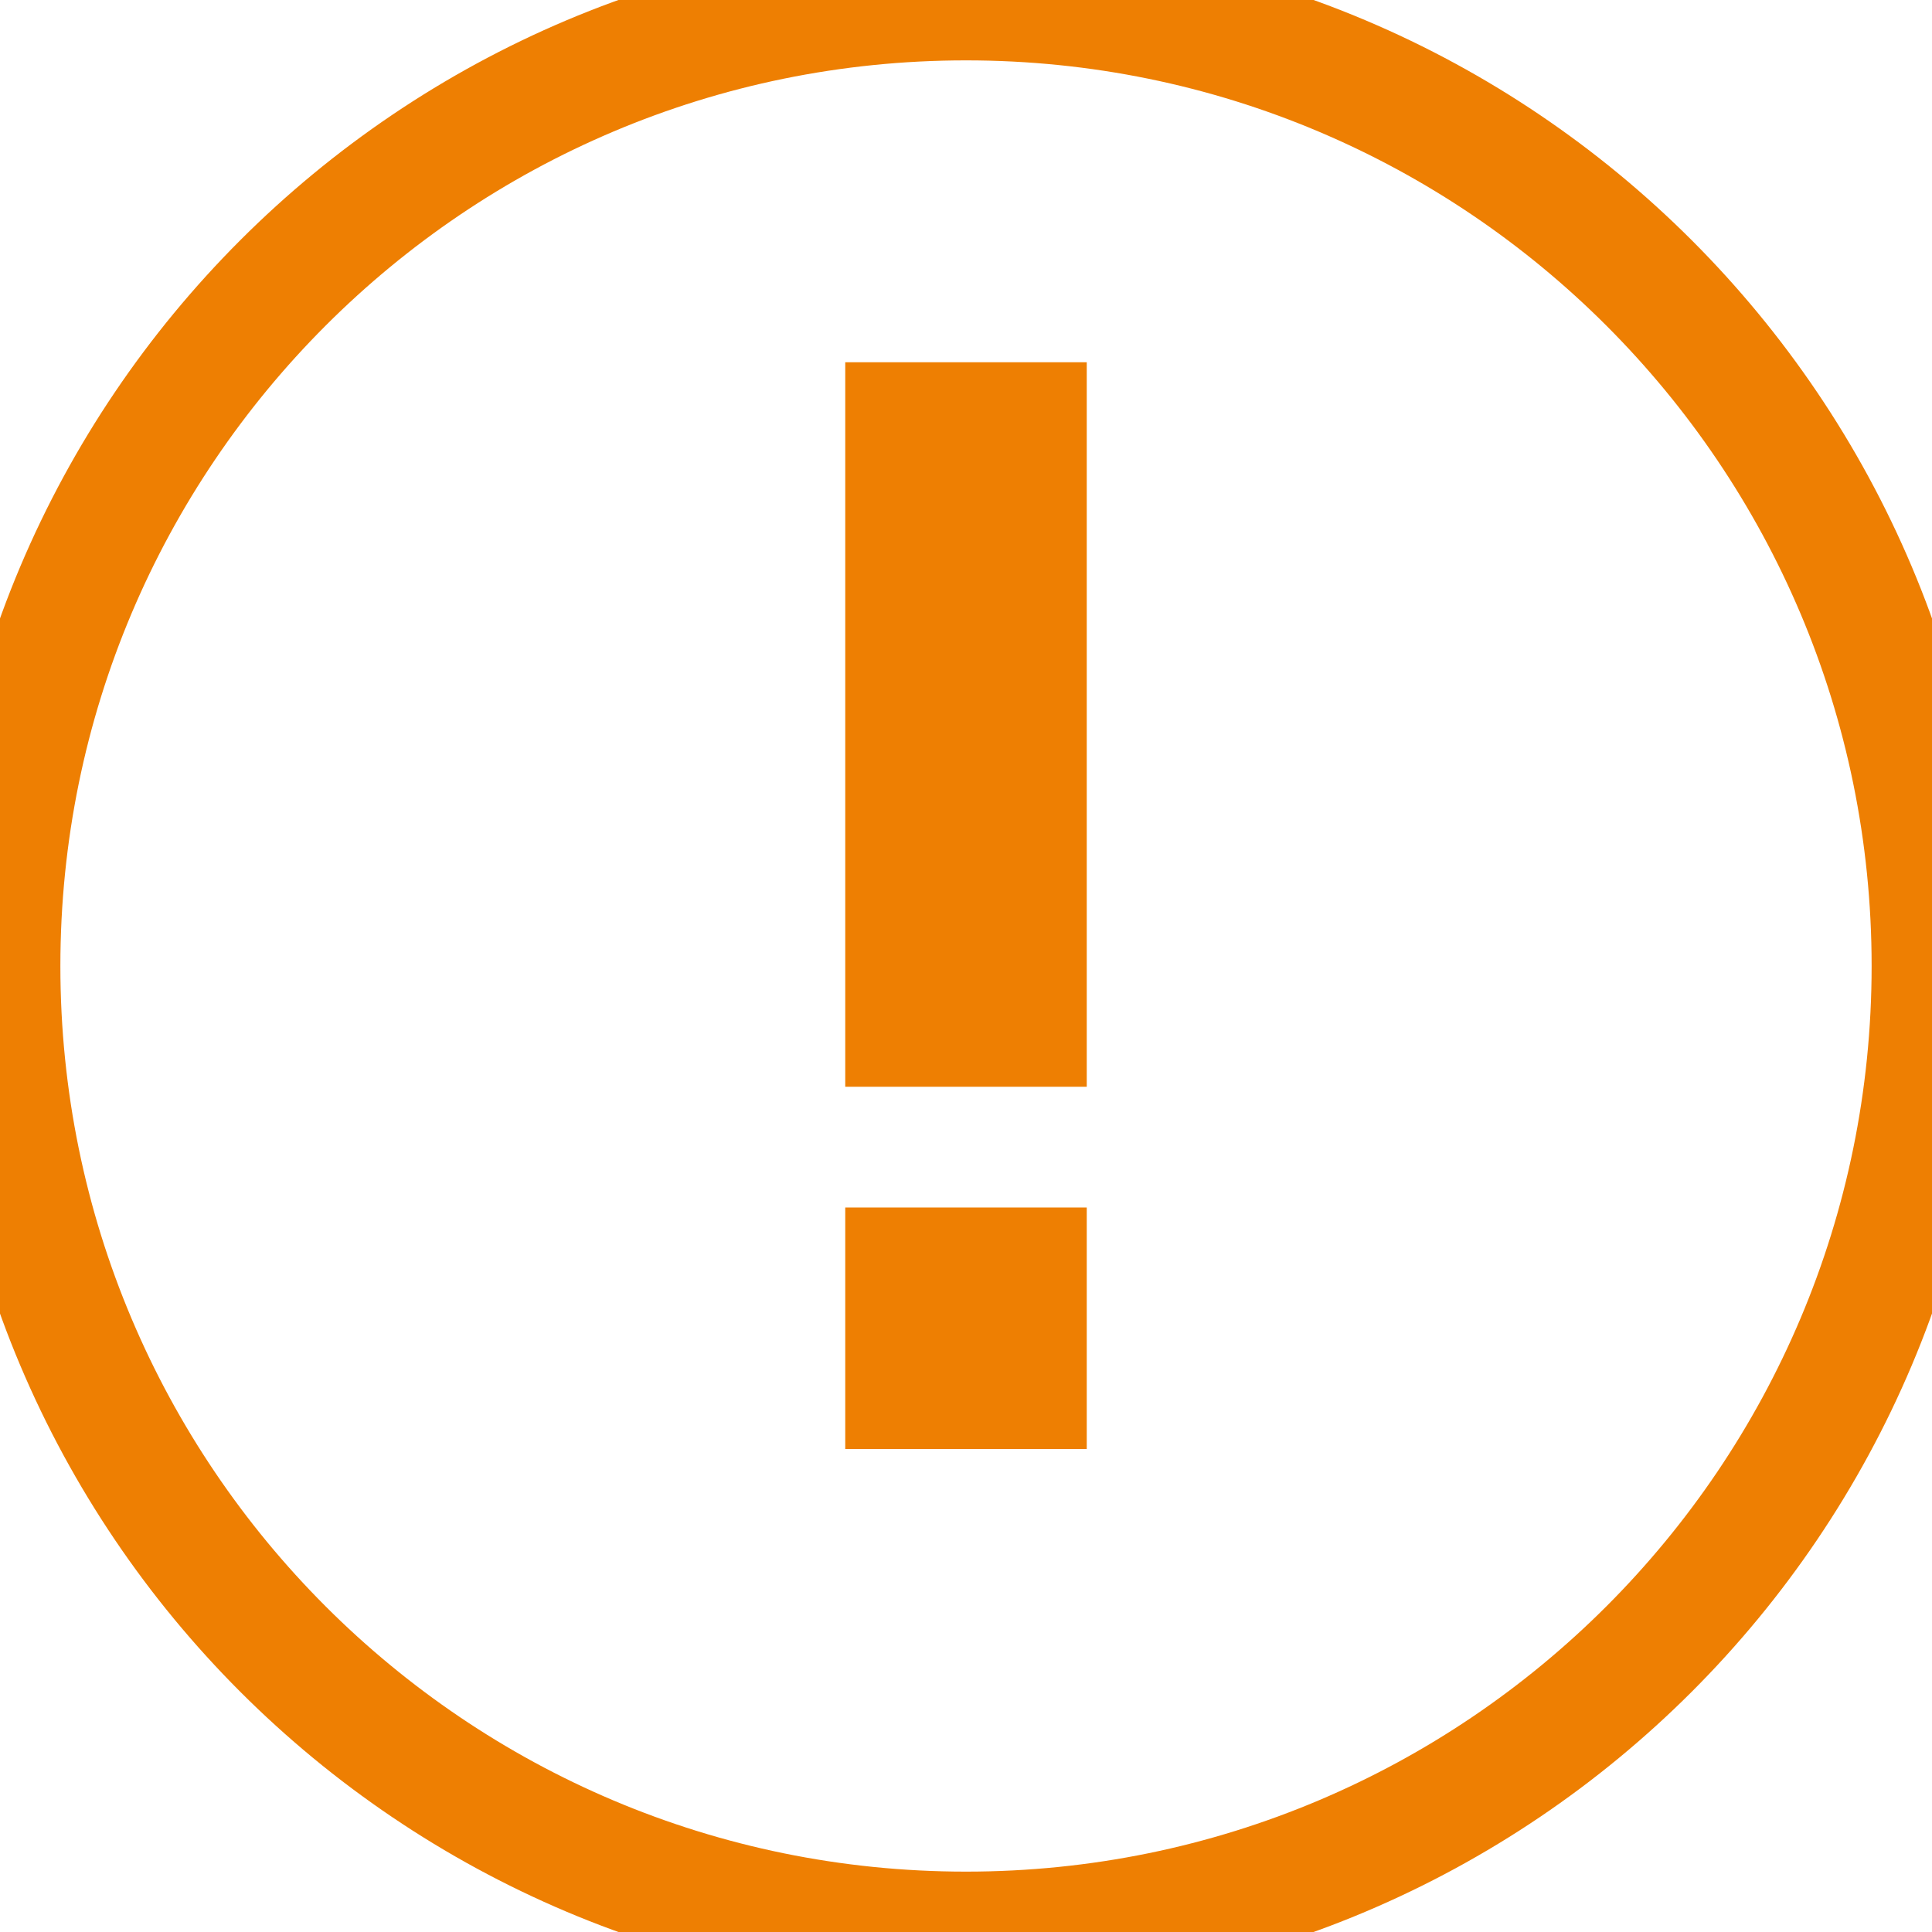
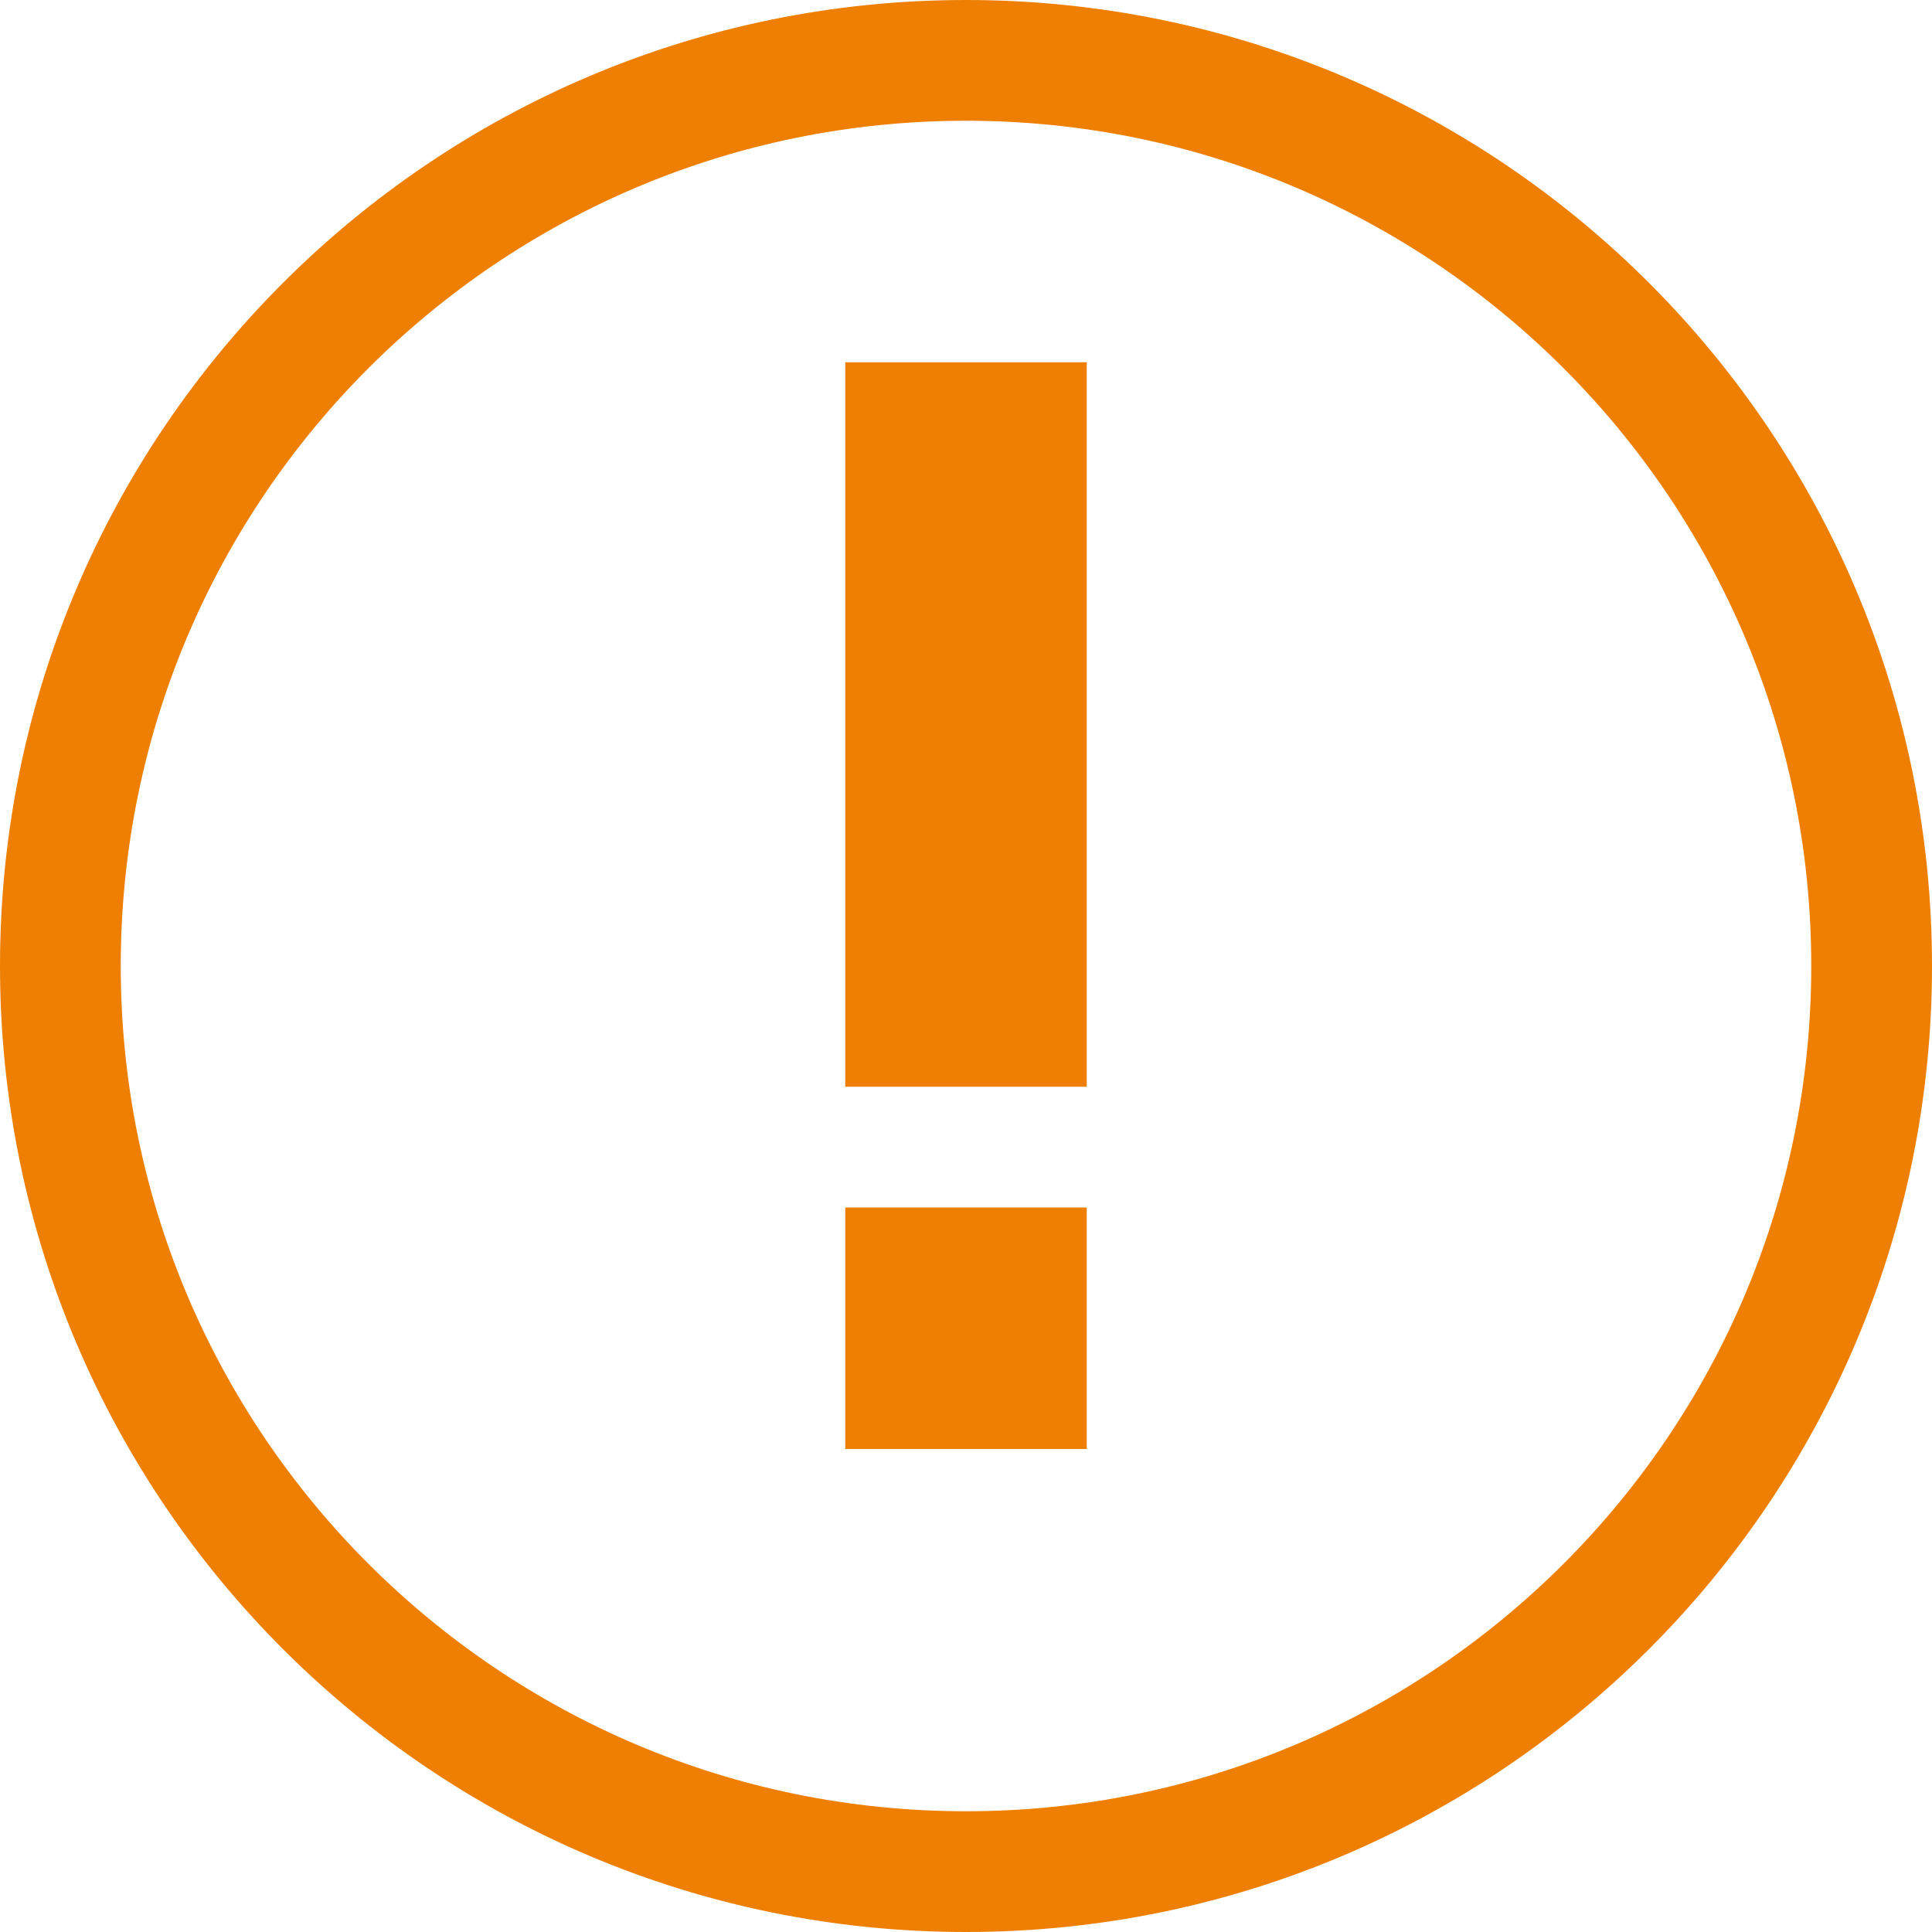
<svg xmlns="http://www.w3.org/2000/svg" width="16" height="16" viewBox="0 0 16 16">
  <g fill="none" fill-rule="evenodd">
-     <circle cx="8" cy="8" r="8" stroke="#EE7F02" />
+     <circle cx="8" cy="8" r="7.5" stroke="#EE7F02" />
    <path fill="#EE7F02" fill-rule="nonzero" d="M7 9V3h2v6H7zm0 3v-2h2v2H7z" />
  </g>
</svg>
